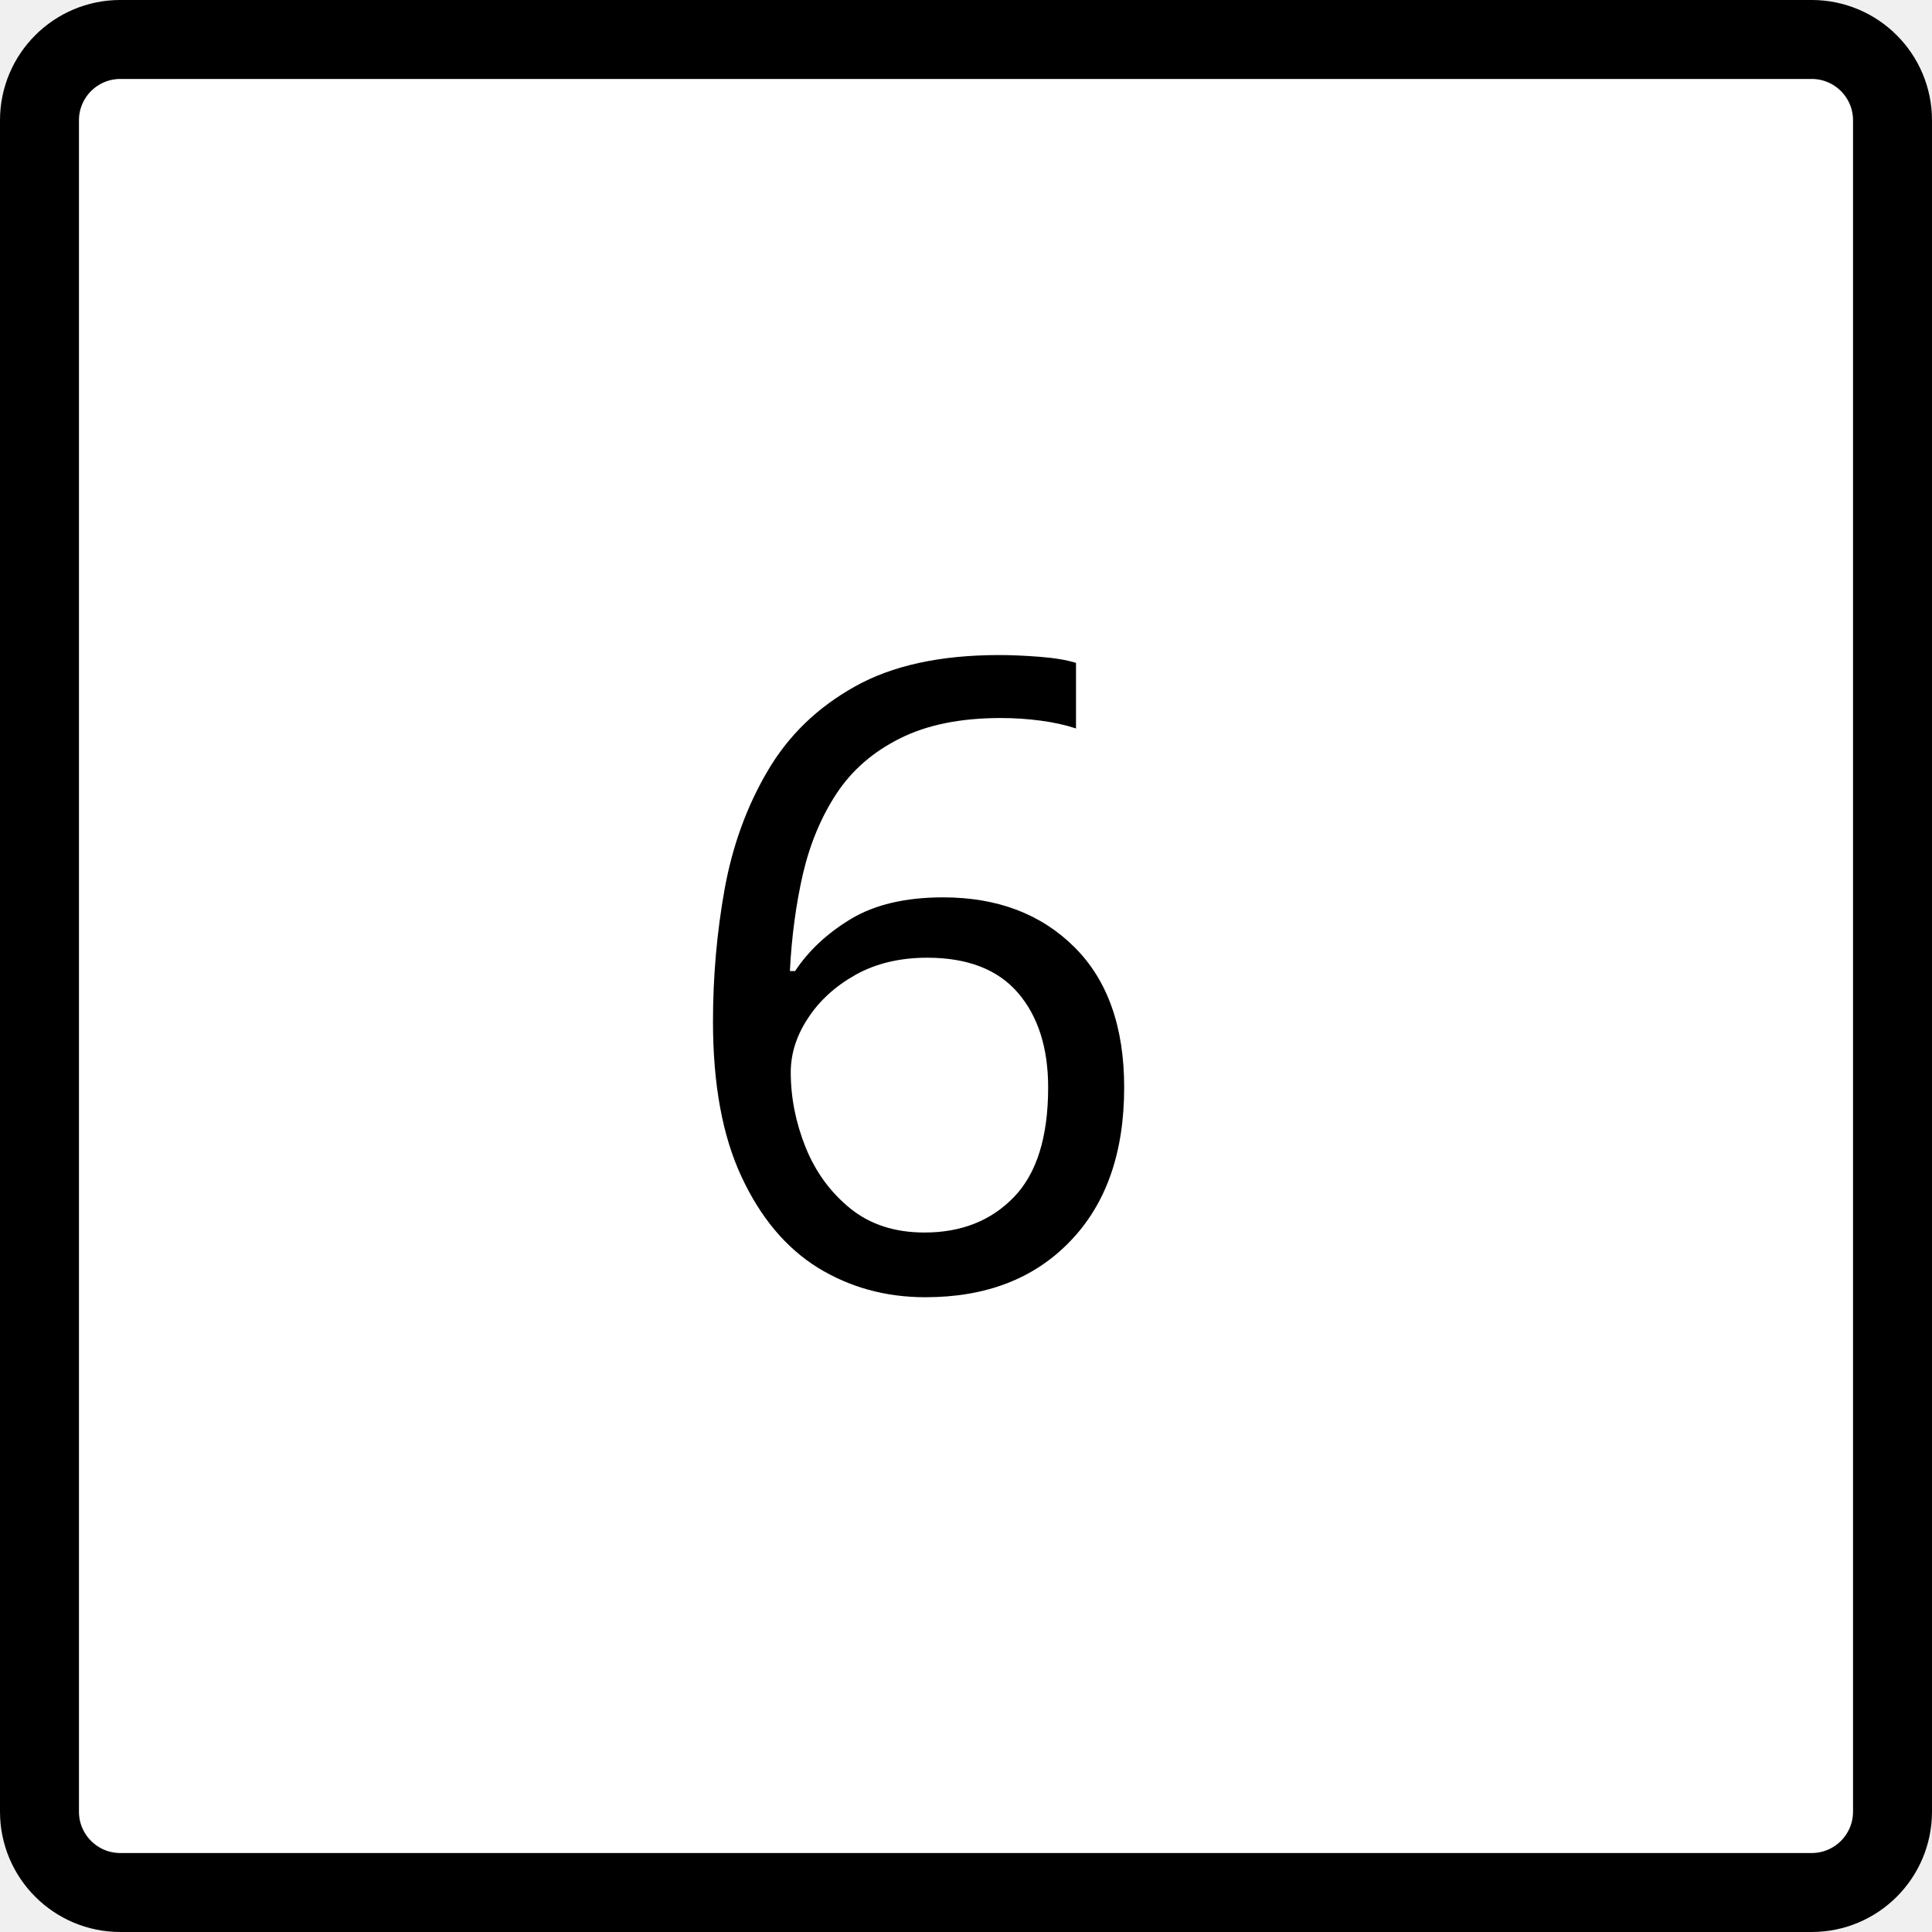
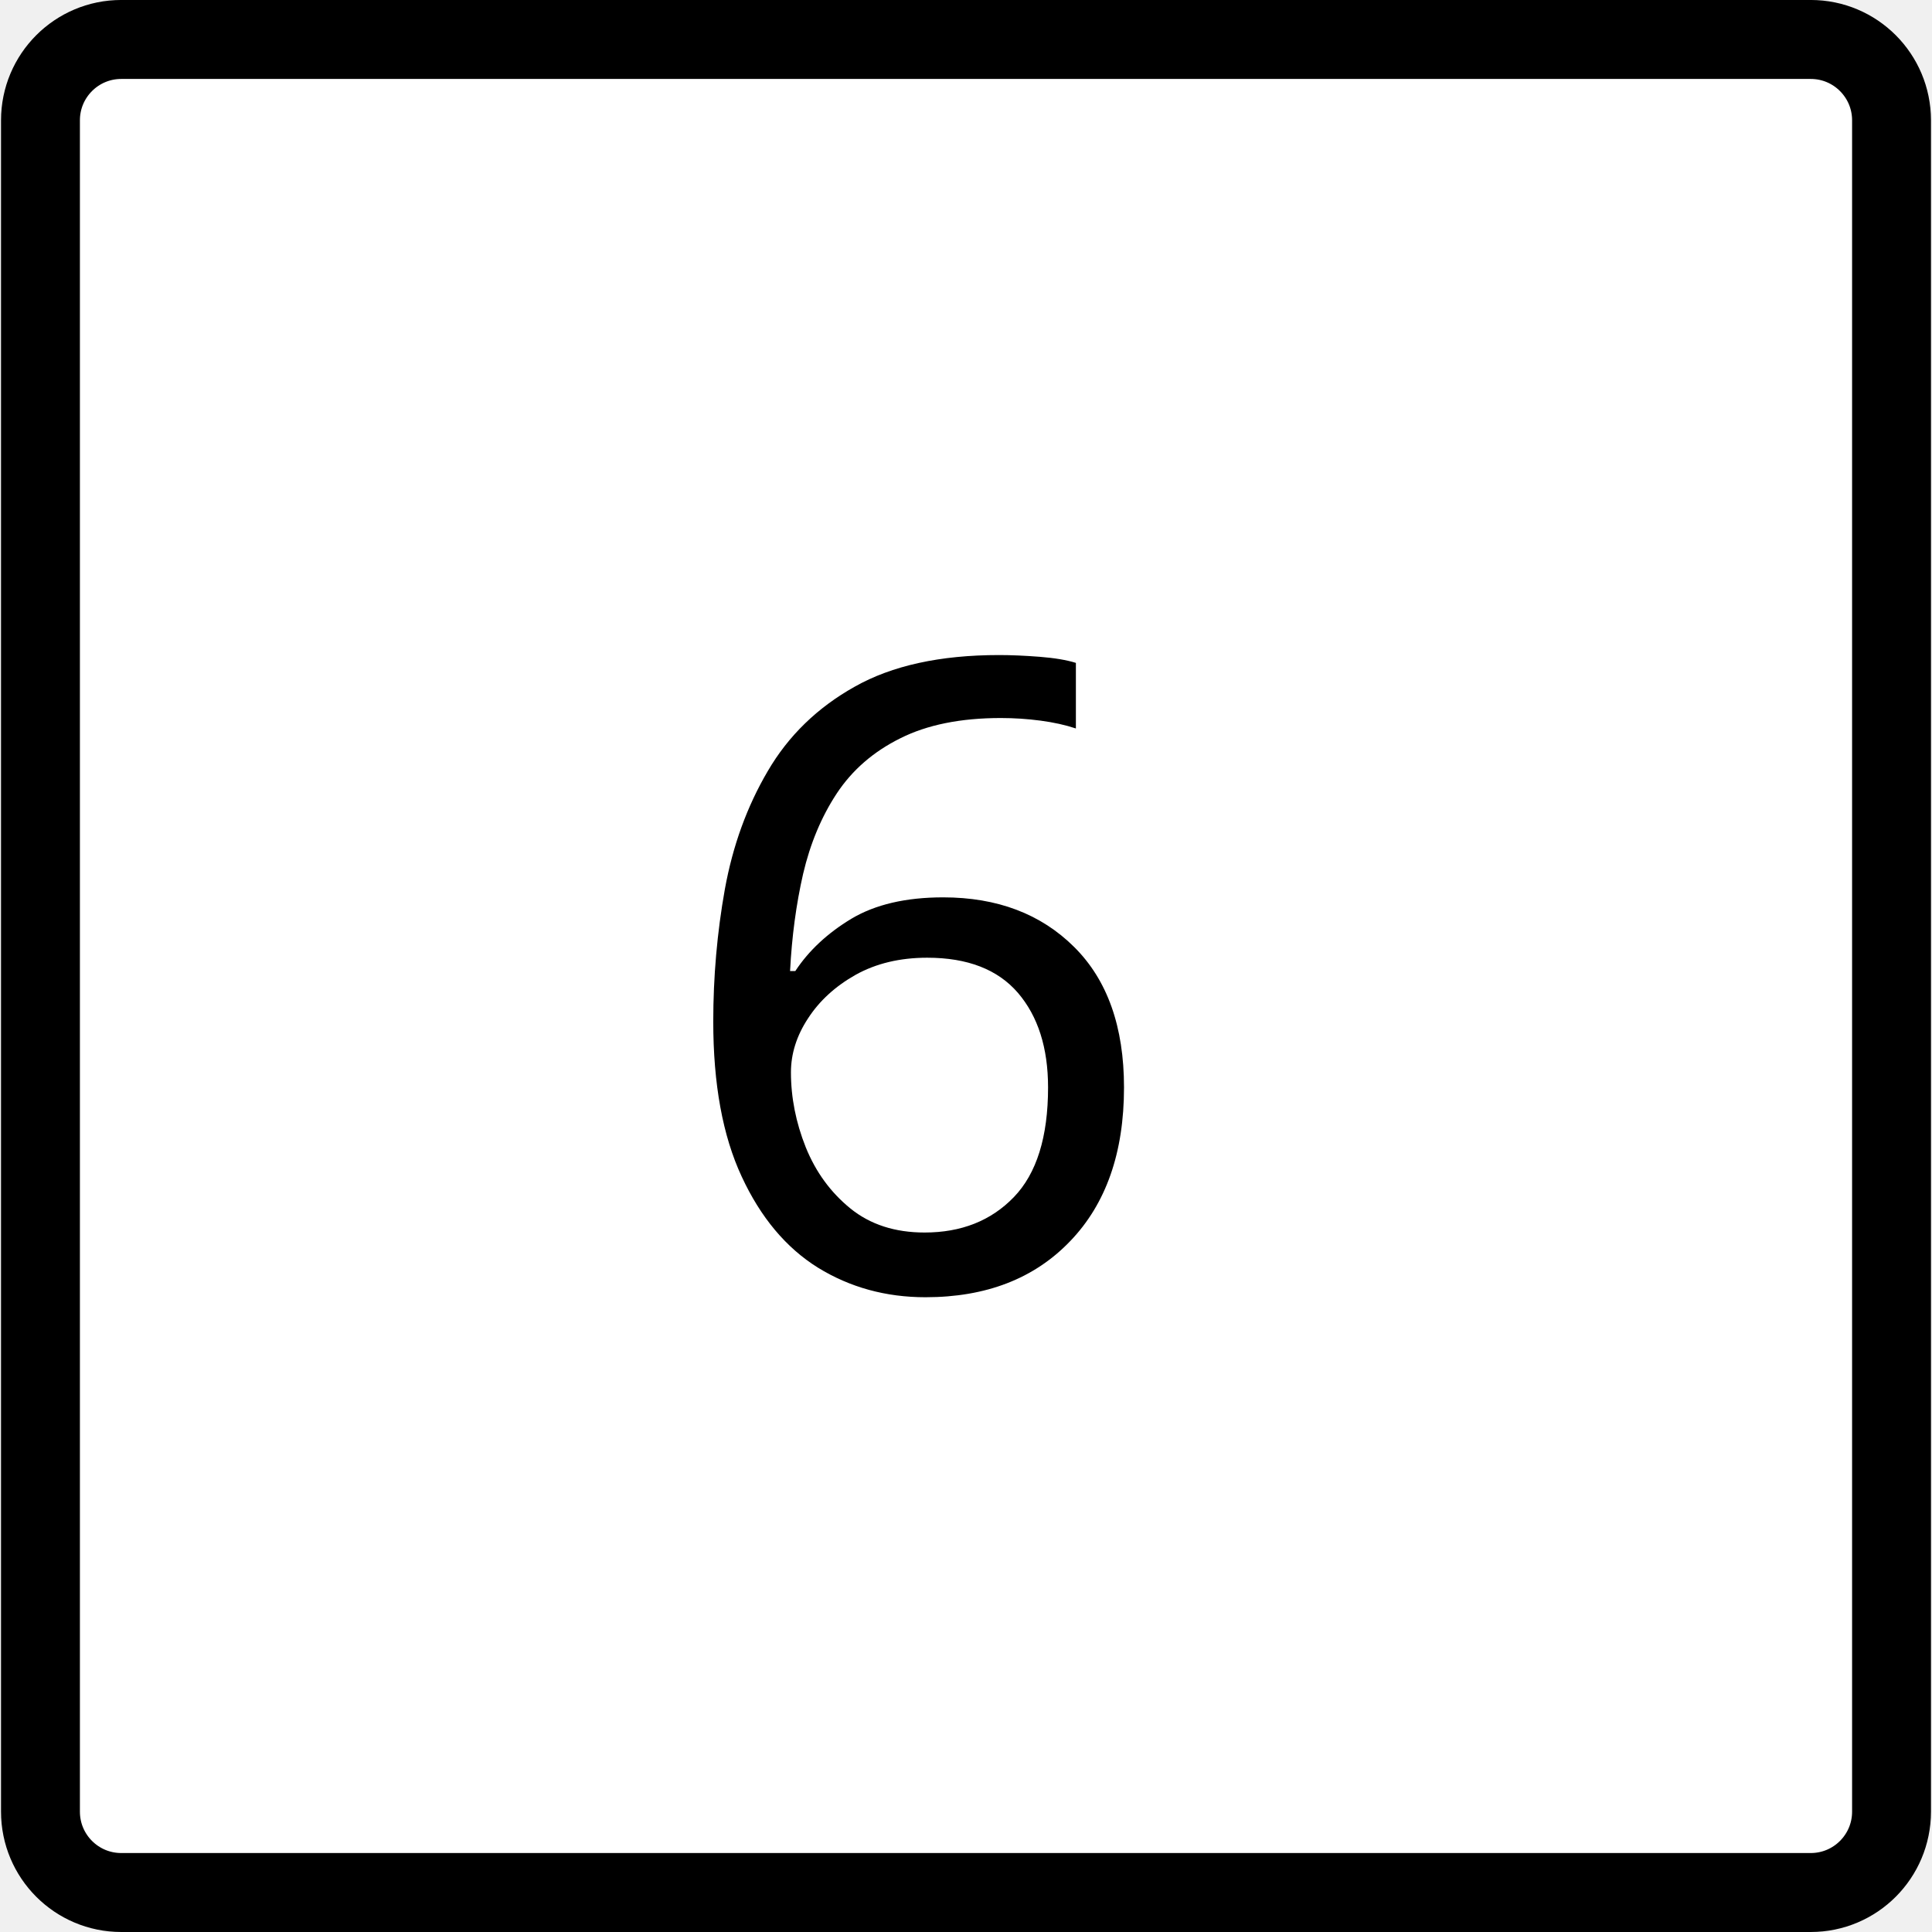
- <svg xmlns="http://www.w3.org/2000/svg" width="29.359mm" height="29.359mm" viewBox="0 0 104.029 104.029" id="svg5060" version="1.1">
+ <svg xmlns="http://www.w3.org/2000/svg" width="40mm" height="40mm" viewBox="0 0 141.732 141.732" id="svg5060" version="1.1">
  <defs id="defs5062" />
  <g id="layer1" transform="translate(-123.7342,-604.6035)">
-     <g id="g3368">
+     <g id="g3368" transform="matrix(1.360978,0,0,1.362437,-44.58963,-219.1312)">
      <rect style="fill:#ffffff;fill-opacity:1;stroke:#000000;stroke-width:4.252;stroke-miterlimit:4;stroke-dasharray:none;paint-order:fill markers stroke;stop-color:#000000" id="rect890" width="99.777" height="99.777" x="125.86" y="606.729" ry="4.353" />
      <text xml:space="preserve" style="font-style:normal;font-variant:normal;font-weight:normal;font-stretch:normal;font-size:47.107px;line-height:1.25;font-family:'Nova Round';-inkscape-font-specification:'Nova Round, Normal';font-variant-ligatures:normal;font-variant-caps:normal;font-variant-numeric:normal;font-variant-east-asian:normal;letter-spacing:0px;word-spacing:0px;fill:#000000;fill-opacity:1;stroke:none;stroke-width:4.252;stroke-miterlimit:4;stroke-dasharray:none" x="159.533" y="673.984" id="text4111">
        <tspan id="tspan4109" style="font-style:normal;font-variant:normal;font-weight:normal;font-stretch:normal;font-size:47.107px;font-family:'Nova Round';-inkscape-font-specification:'Nova Round, Normal';font-variant-ligatures:normal;font-variant-caps:normal;font-variant-numeric:normal;font-variant-east-asian:normal;stroke-width:4.252;stroke-miterlimit:4;stroke-dasharray:none" x="159.533" y="673.984">6</tspan>
      </text>
    </g>
  </g>
</svg>
